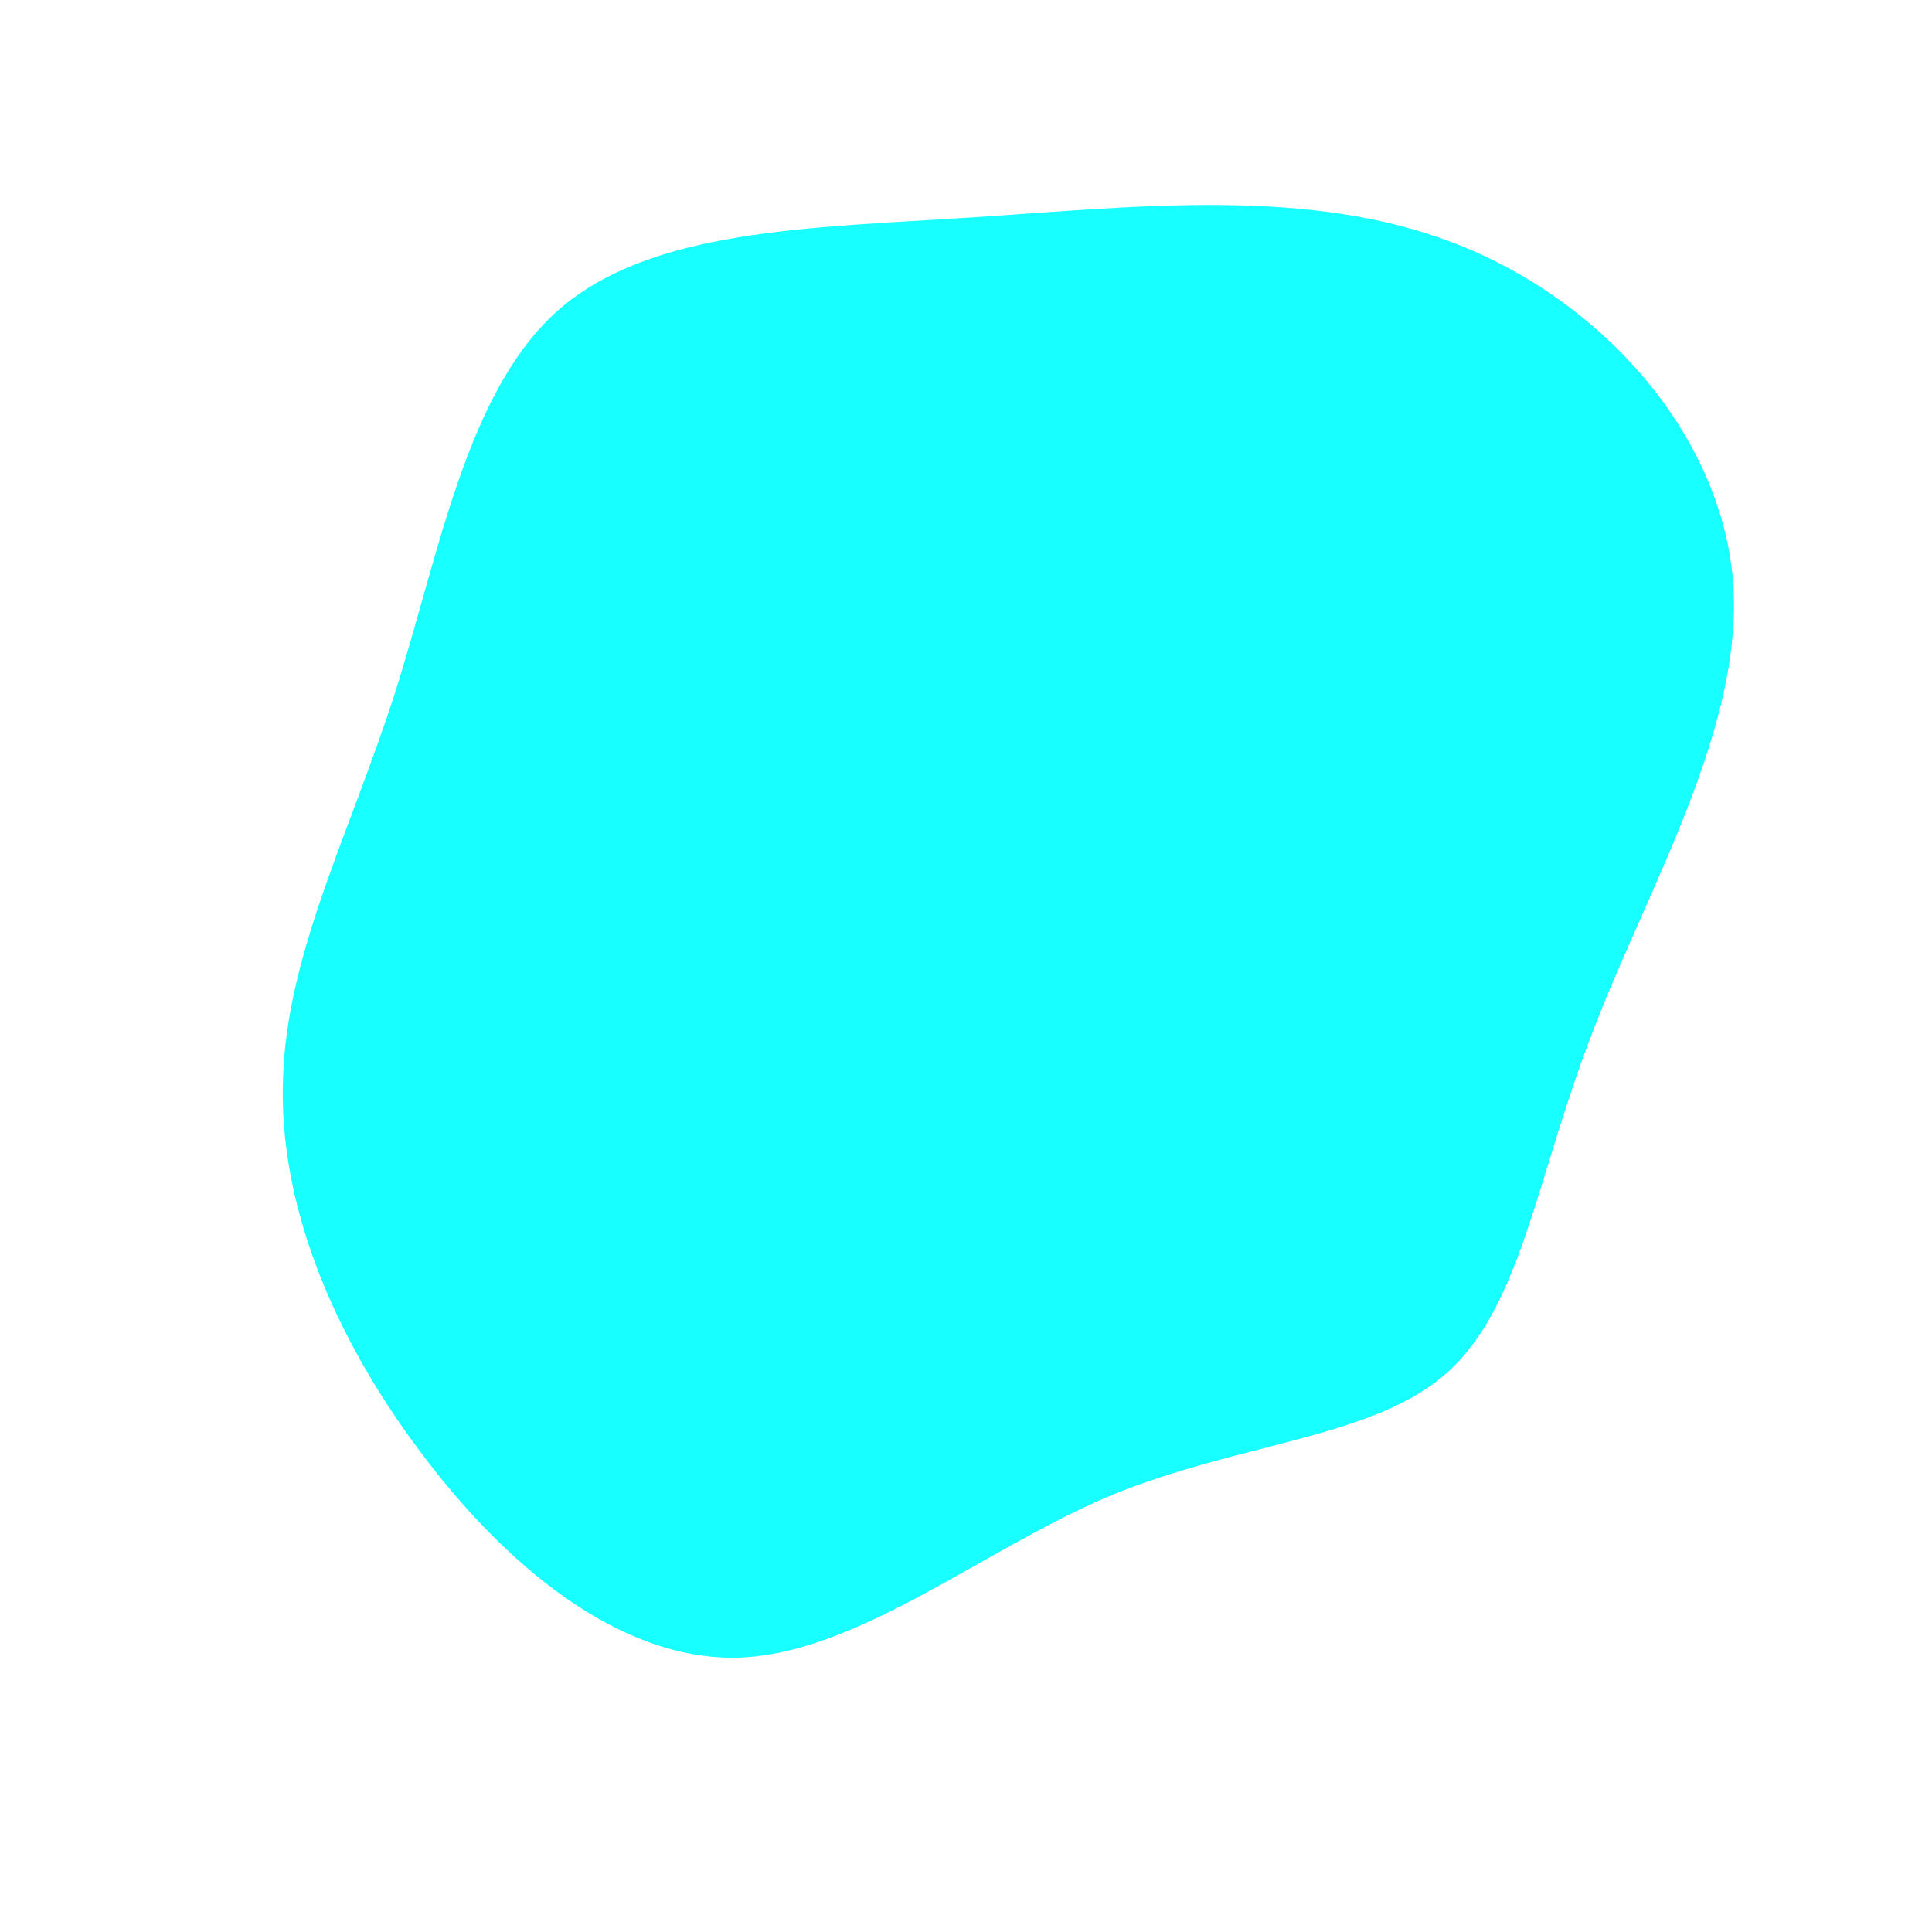
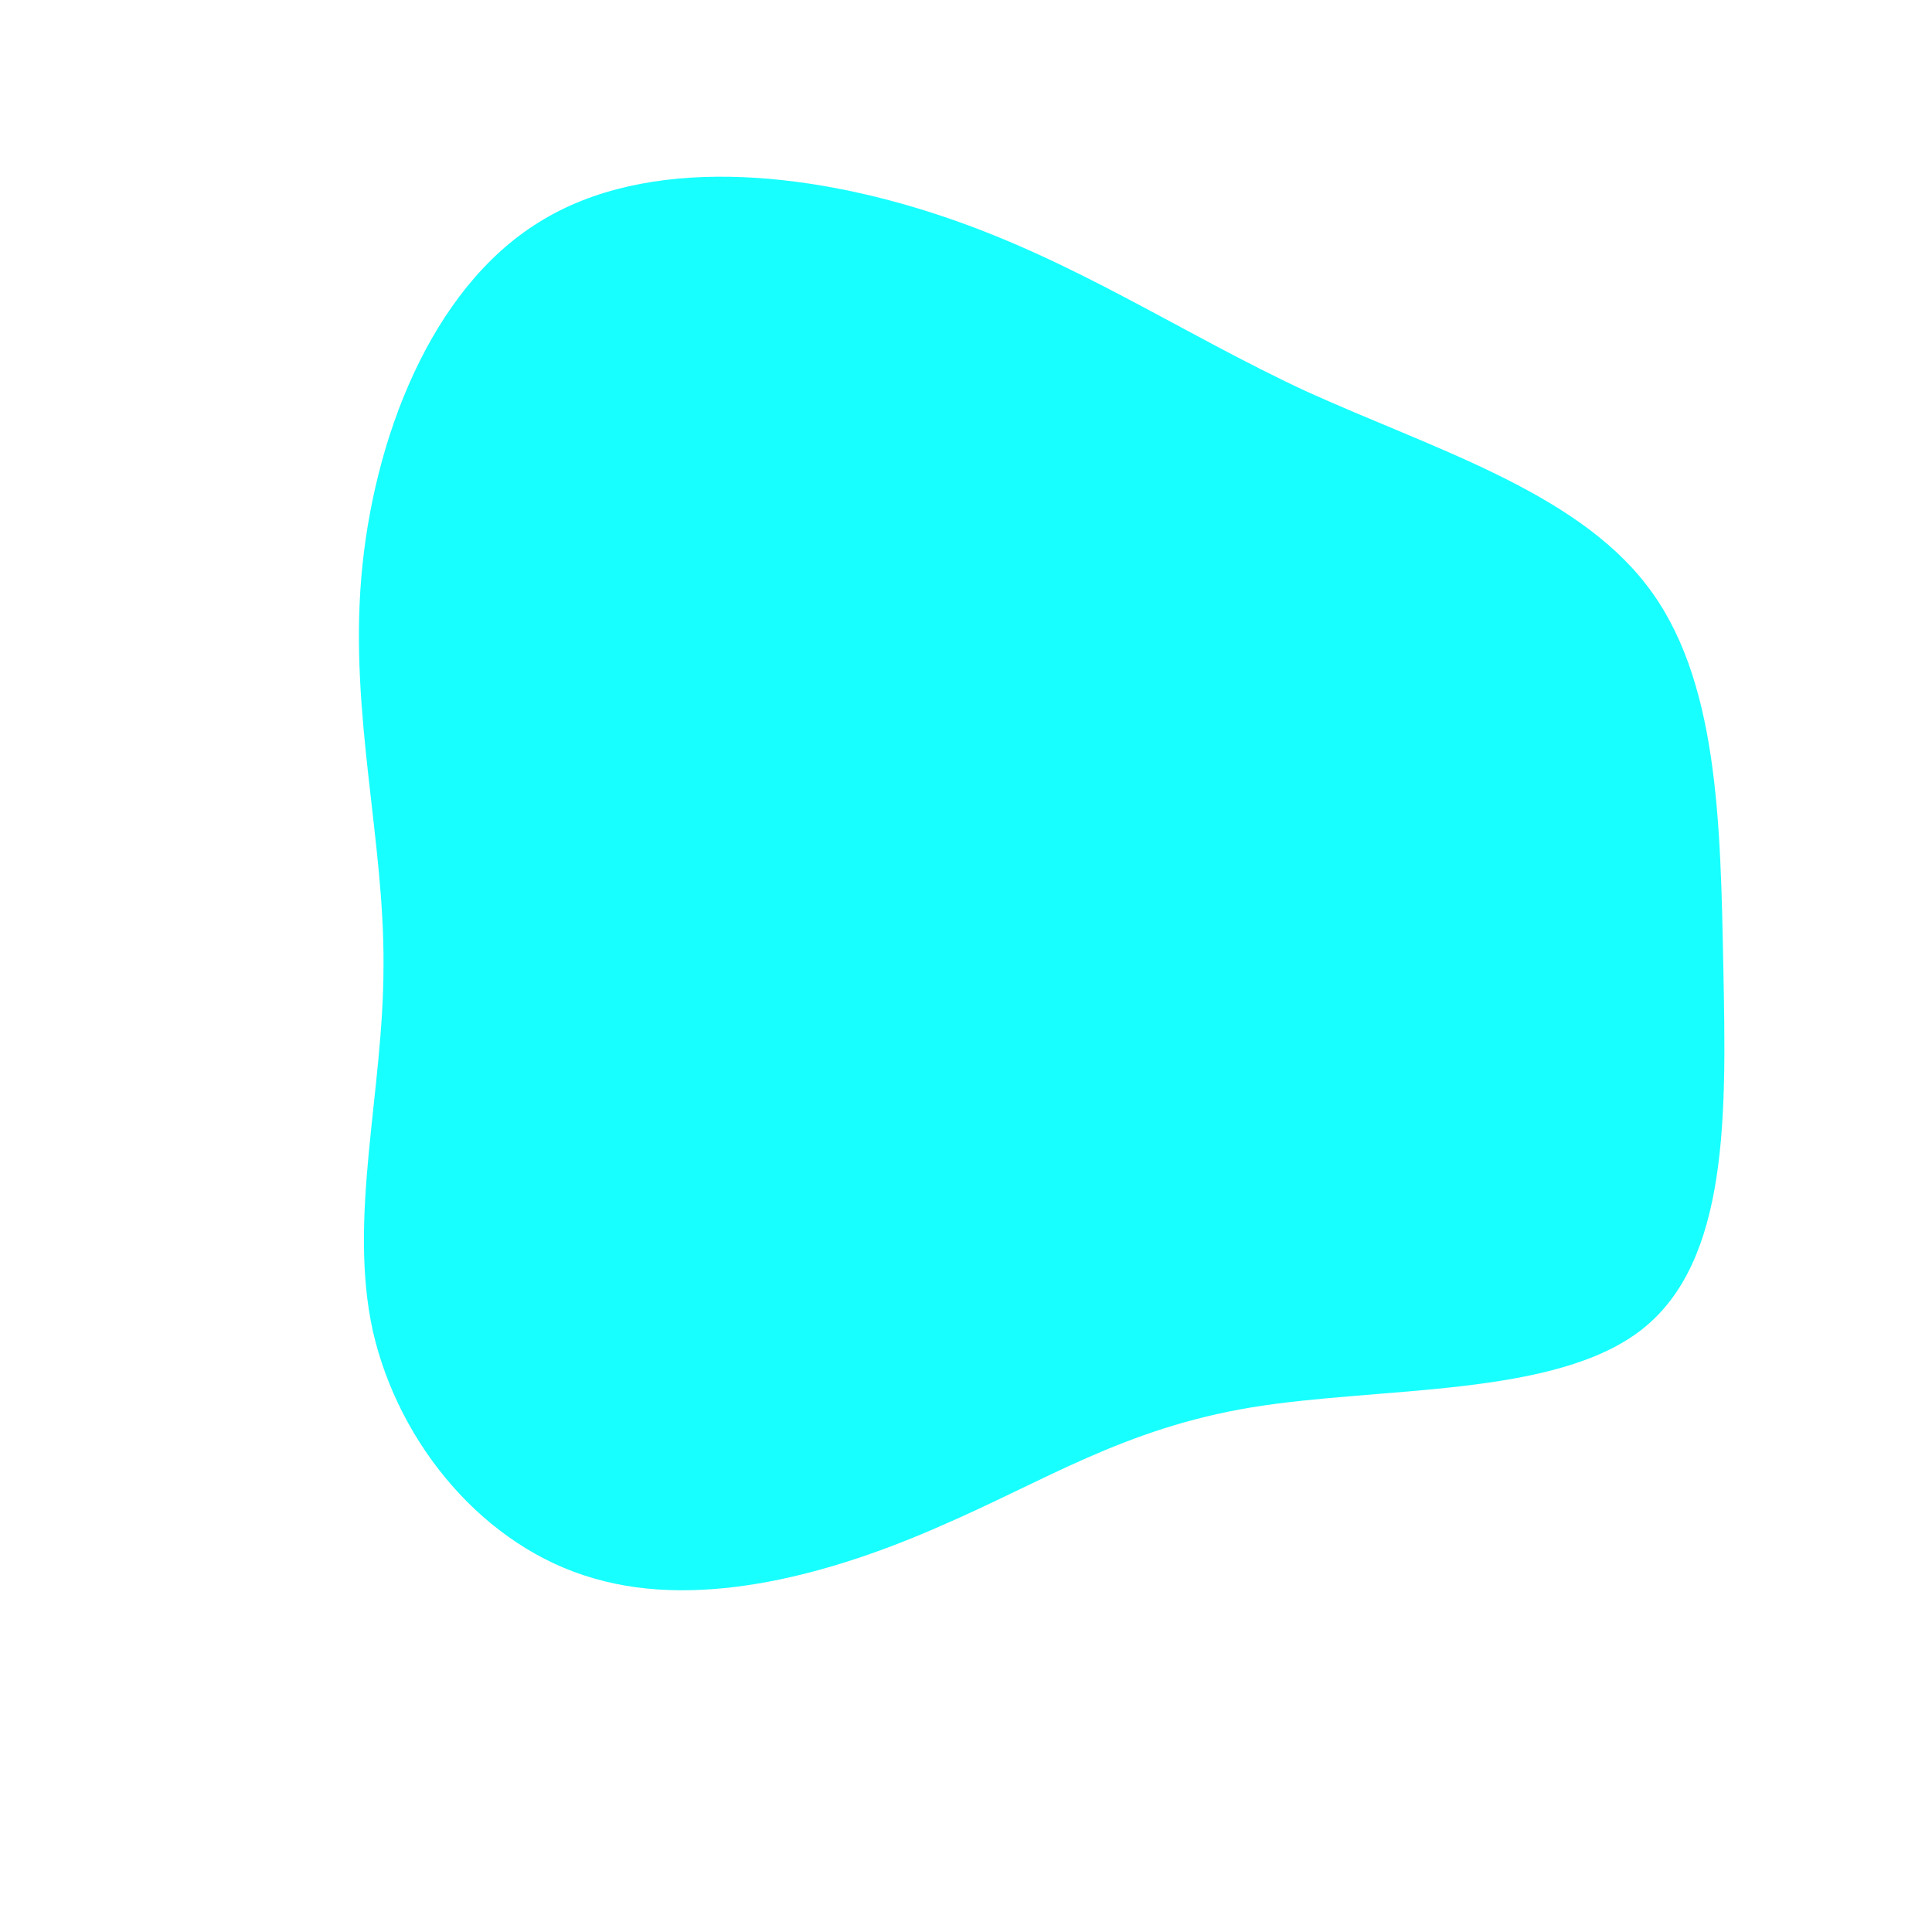
<svg xmlns="http://www.w3.org/2000/svg" viewBox="0 0 200 200">
-   <path fill="#18FFFF" d="M50.6,-74.8C65.7,-69,78.1,-55.2,79.4,-39.9C80.6,-24.7,70.5,-8,64.8,7C59,22,57.5,35.2,49.8,42.1C42.2,48.9,28.4,49.3,15,54.8C1.7,60.4,-11.2,71.2,-23.6,71.6C-36,71.9,-47.9,61.9,-56.7,50C-65.5,38.2,-71.2,24.6,-70.7,11.6C-70.3,-1.3,-63.8,-13.7,-59.1,-28.3C-54.5,-42.8,-51.7,-59.5,-42.2,-67.9C-32.6,-76.3,-16.3,-76.4,0.7,-77.5C17.7,-78.6,35.5,-80.7,50.6,-74.8Z" transform="translate(100 100)" />
+   <path fill="#18FFFF" d="M35.2,-59.5C48.2,-53.6,62.9,-49.2,70.4,-39.5C77.9,-29.9,78.1,-14.9,78.4,0.2C78.7,15.3,79,30.5,70,37.6C61,44.7,42.8,43.5,29.5,45.7C16.3,47.9,8.2,53.3,-2.7,58C-13.6,62.8,-27.2,66.7,-38.5,63.4C-49.8,60.2,-58.7,49.6,-61.4,37.8C-64,26,-60.3,13,-60.3,0C-60.2,-13,-63.8,-26,-62.6,-40.2C-61.4,-54.5,-55.4,-70.1,-44.2,-77C-33,-84,-16.5,-82.3,-2.7,-77.7C11.2,-73.1,22.3,-65.5,35.2,-59.5Z" transform="translate(100 100)" />
</svg>
